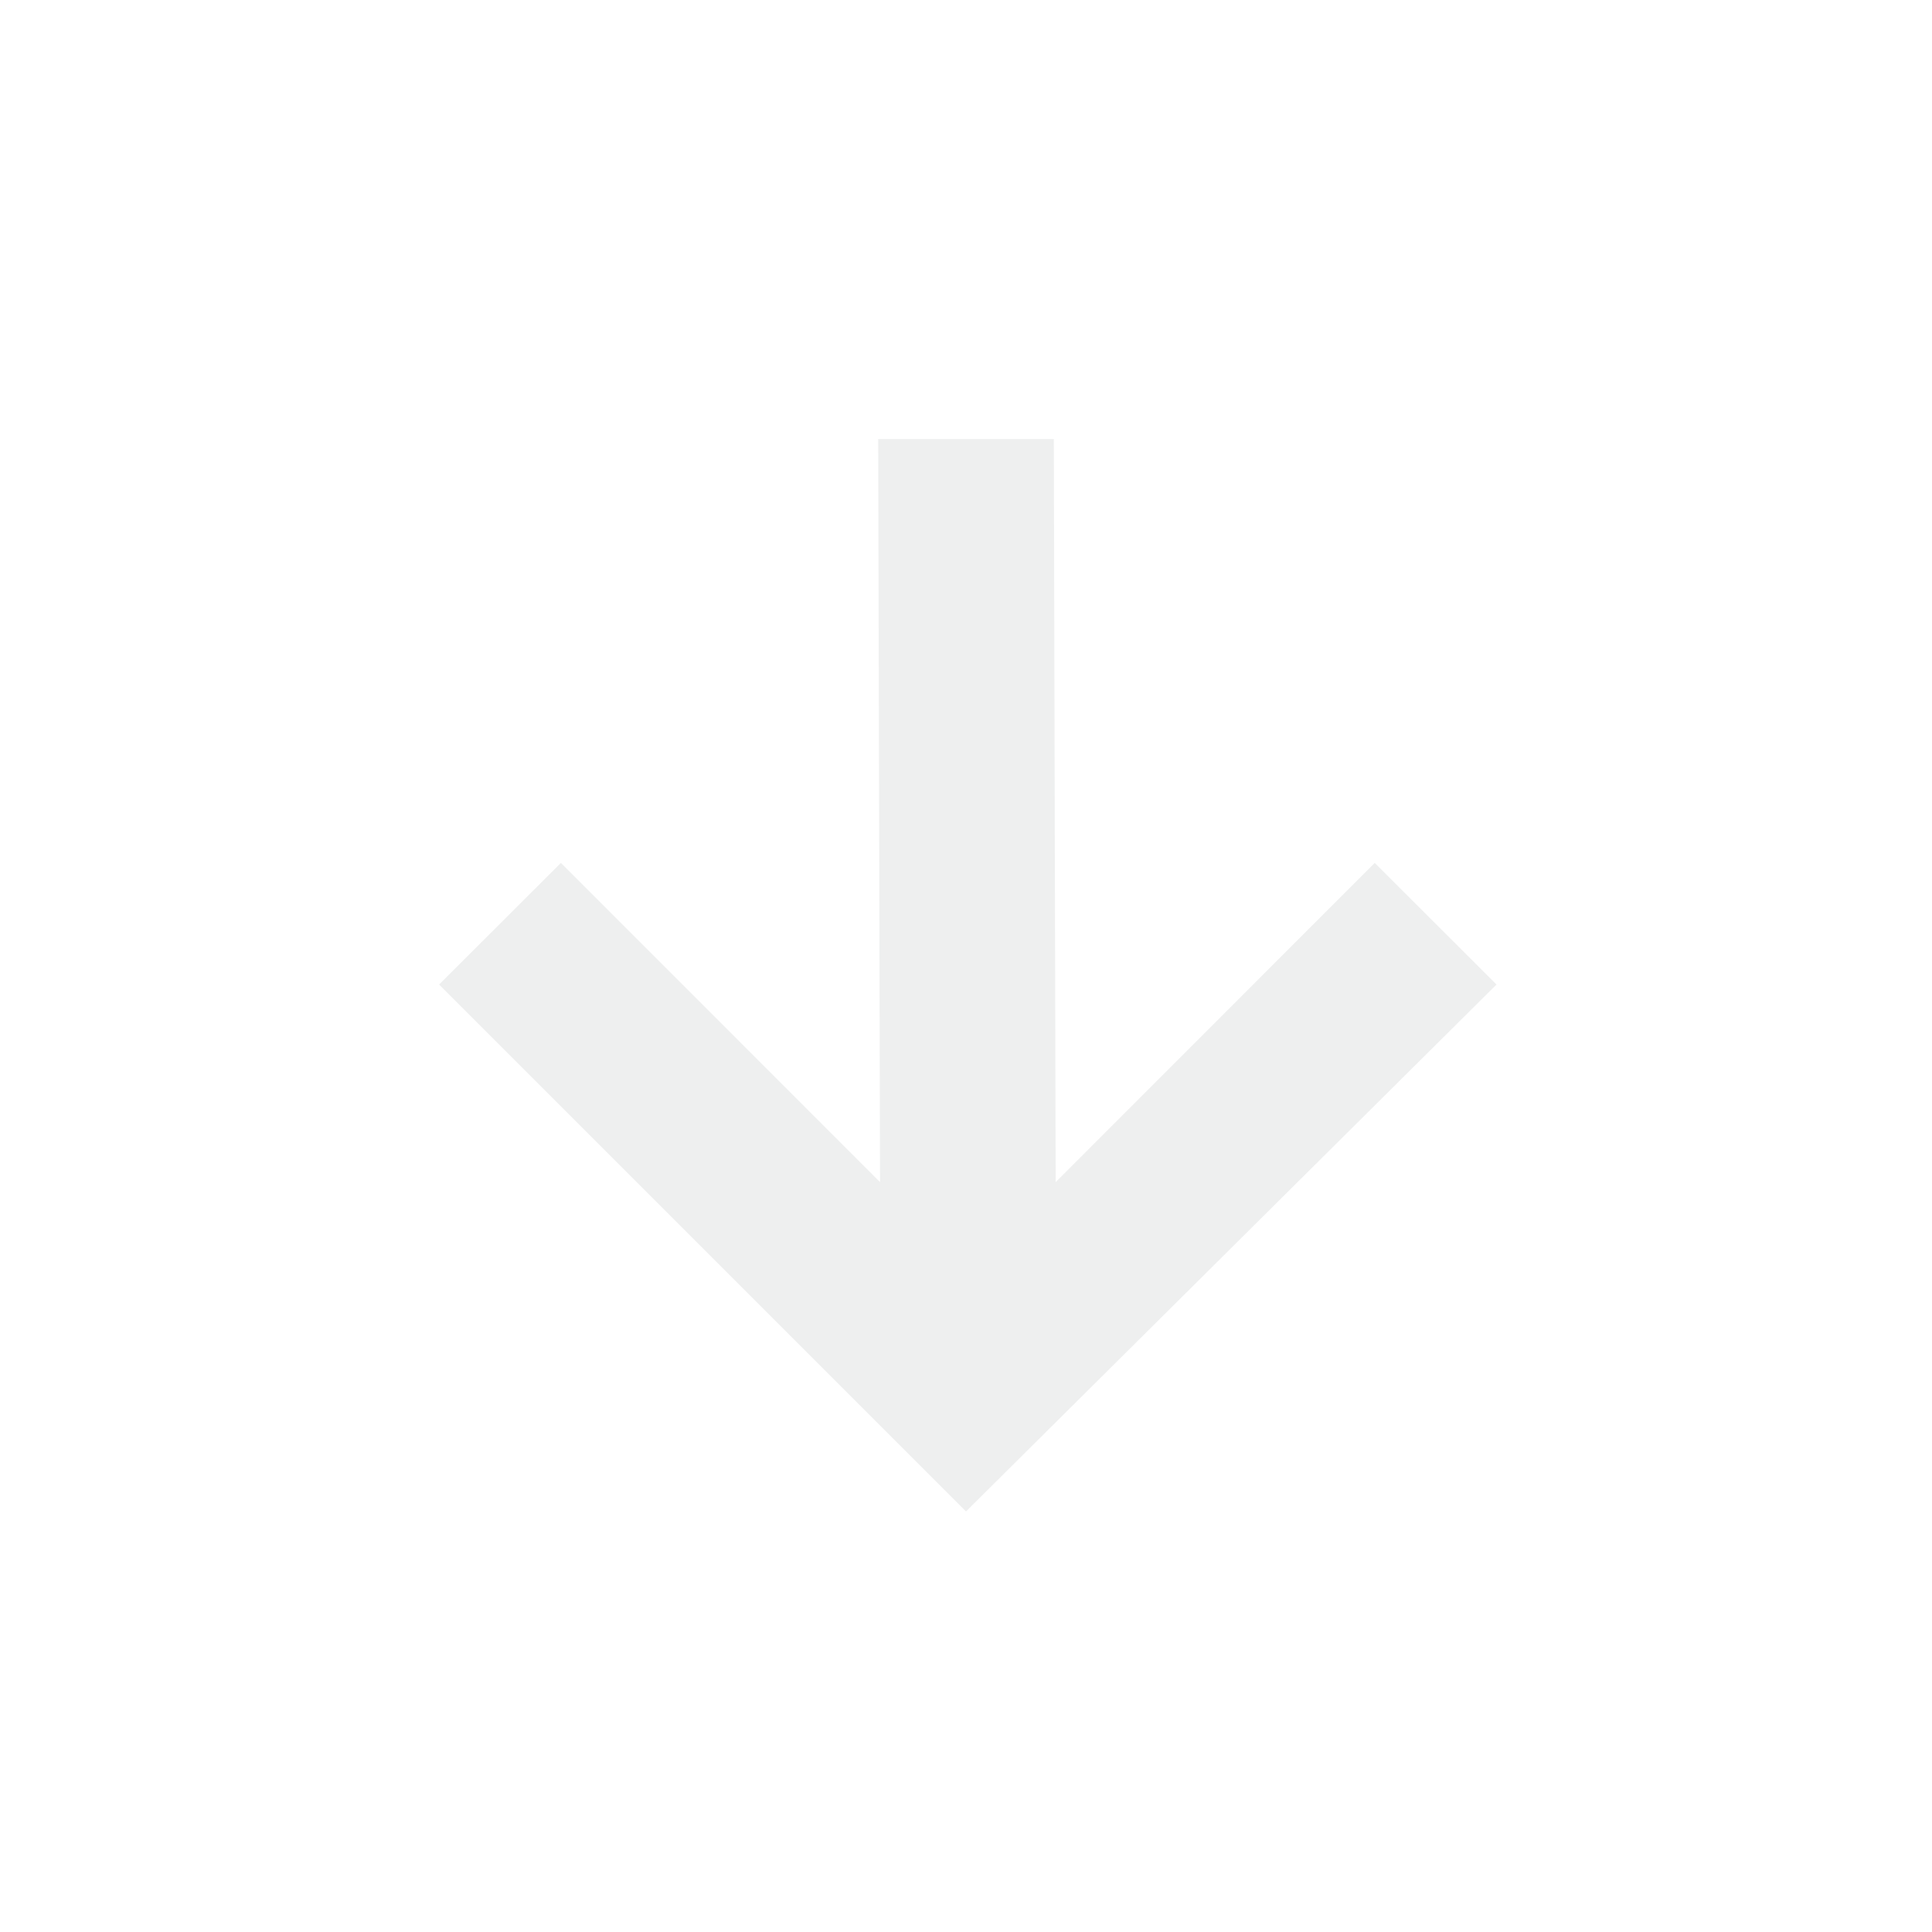
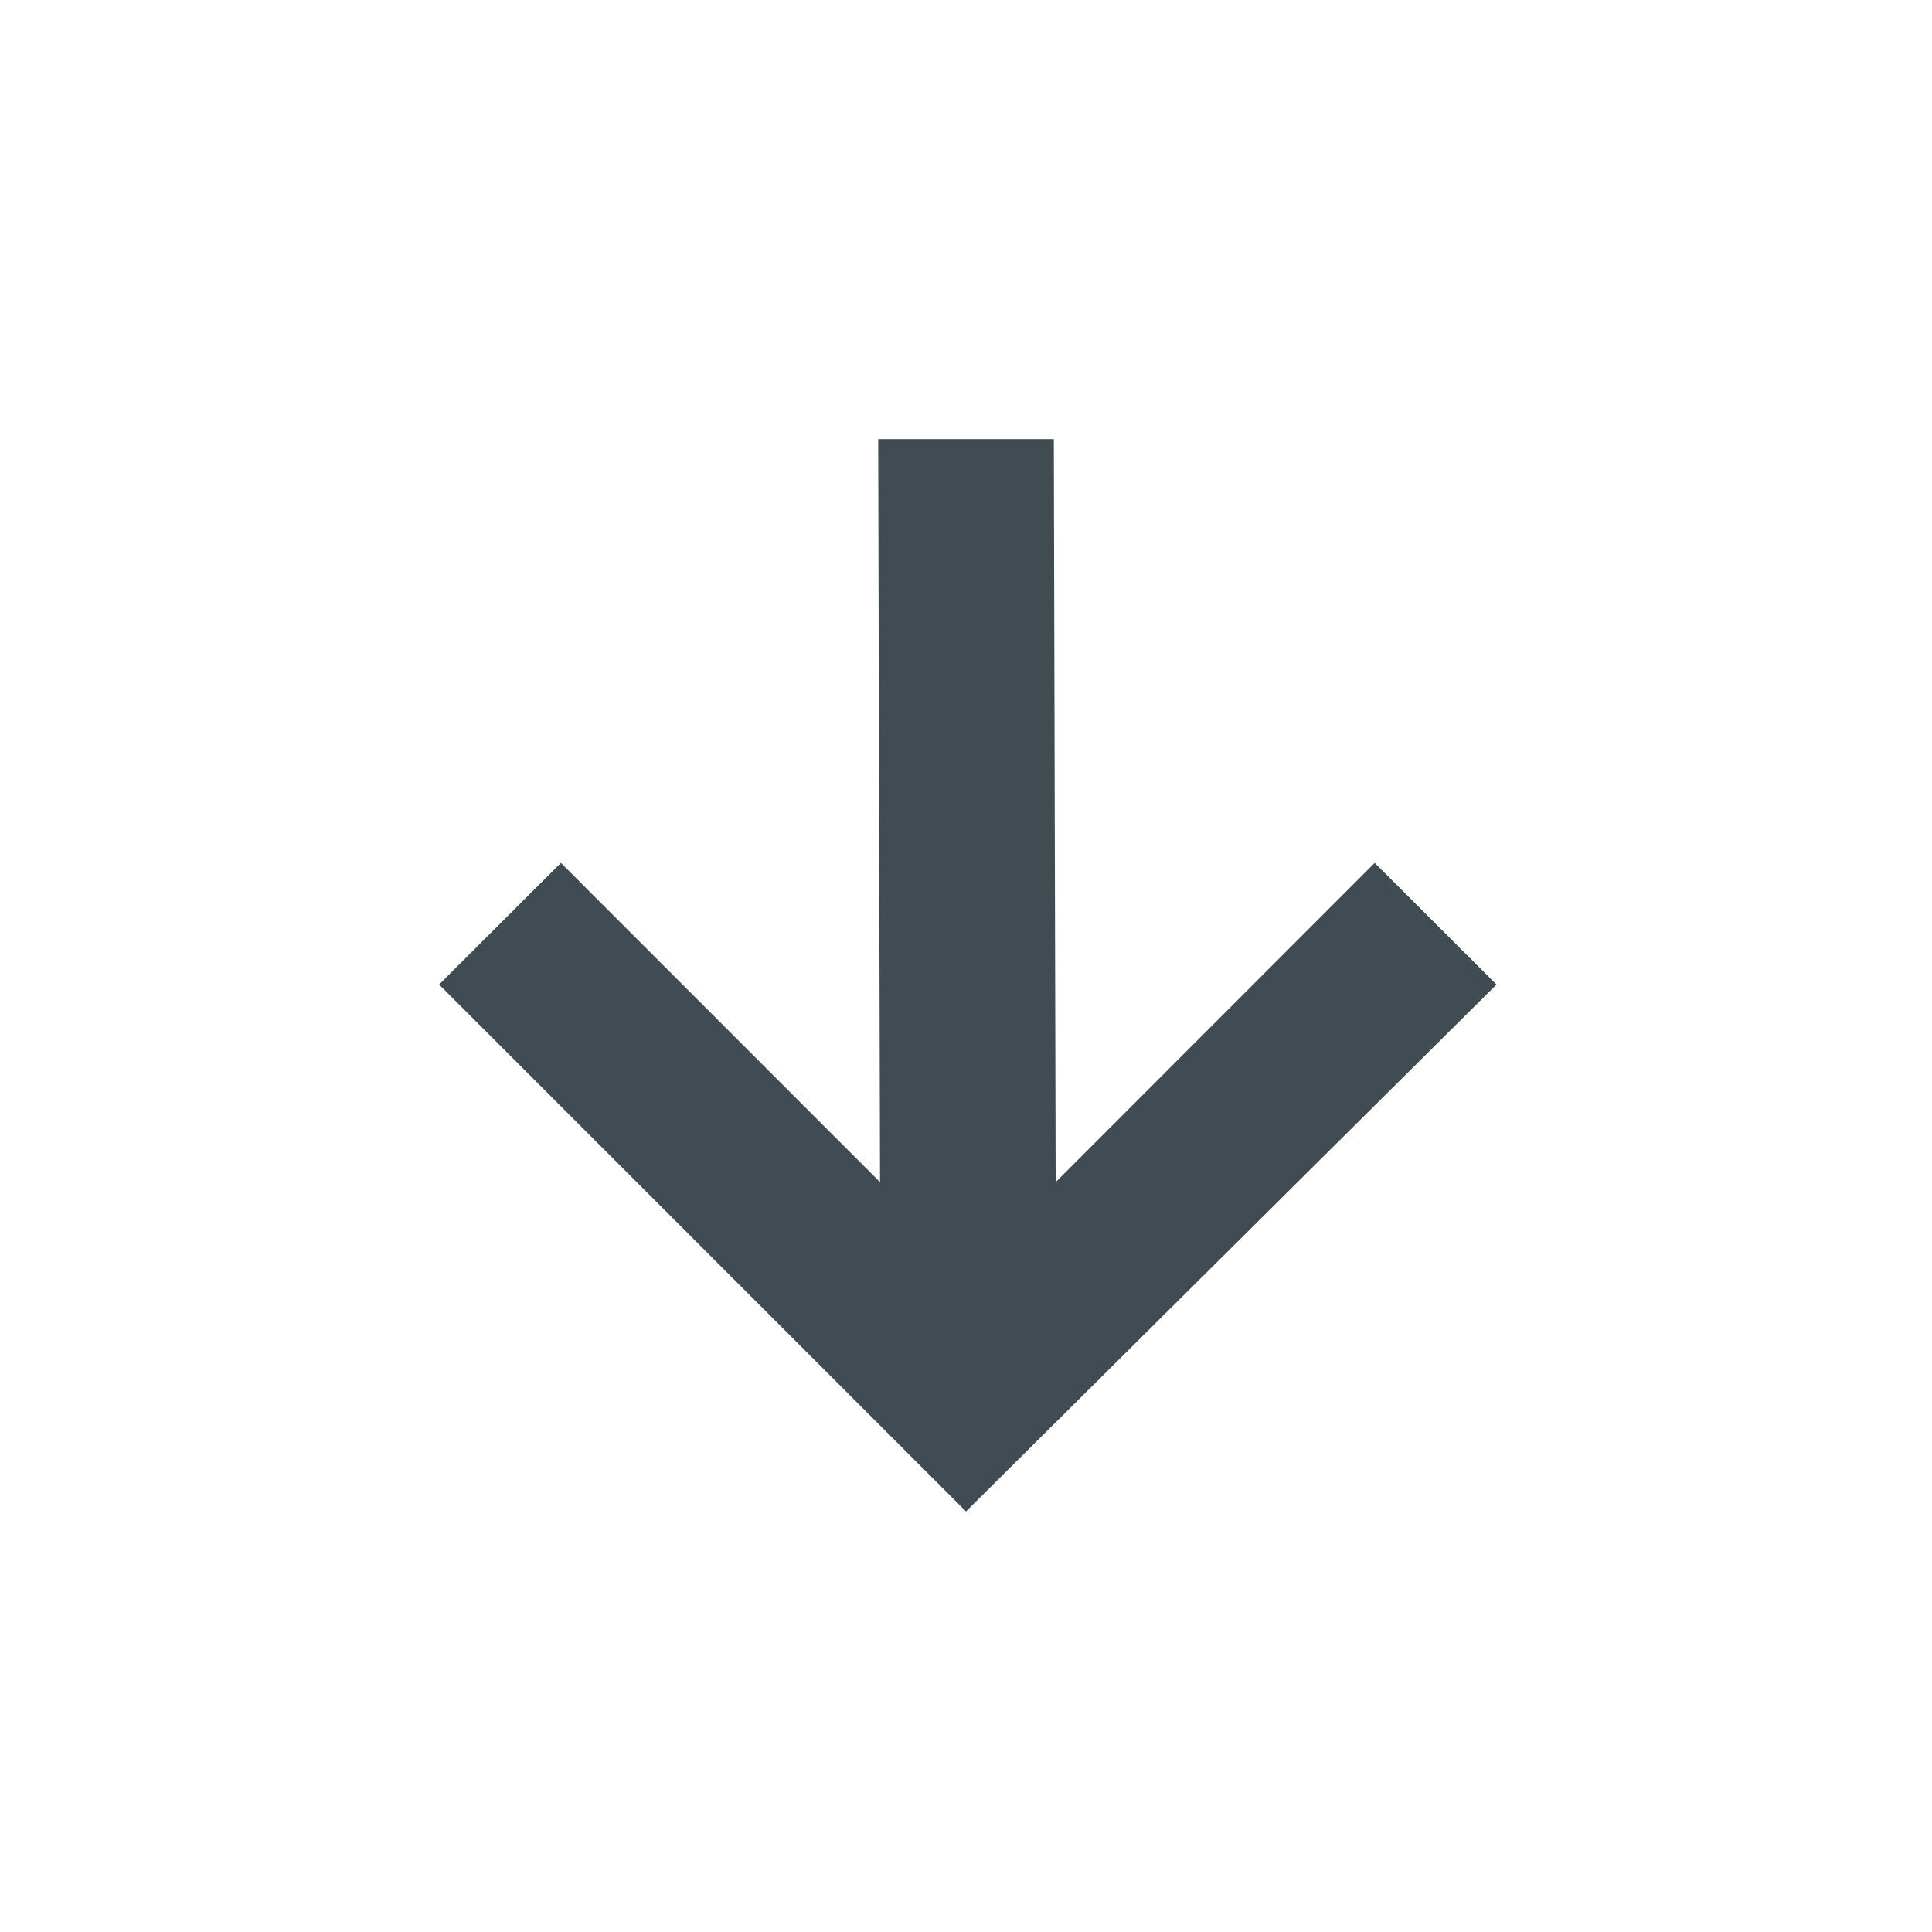
<svg xmlns="http://www.w3.org/2000/svg" width="22" height="22" viewBox="0 0 22 22">
  <defs>
    <style type="text/css" id="current-color-scheme">
-    .ColorScheme-Text { color:#eeefef; } .ColorScheme-Highlight { color:#00bcd4; } .ColorScheme-ButtonBackground { color:#cfd8dc; }
+    .ColorScheme-Text { color:#414c52; } .ColorScheme-Highlight { color:#00bcd4; } .ColorScheme-ButtonBackground { color:#cfd8dc; }
  </style>
  </defs>
  <path style="fill:currentColor;opacity:1" class="ColorScheme-Text" transform="translate(3 3)" d="M 7 2 L 7.021 10.461 L 3.387 6.826 L 2 8.211 L 8 14.211 L 14.041 8.211 L 12.654 6.826 L 9.021 10.461 L 9 2 L 7 2 z" />
</svg>
